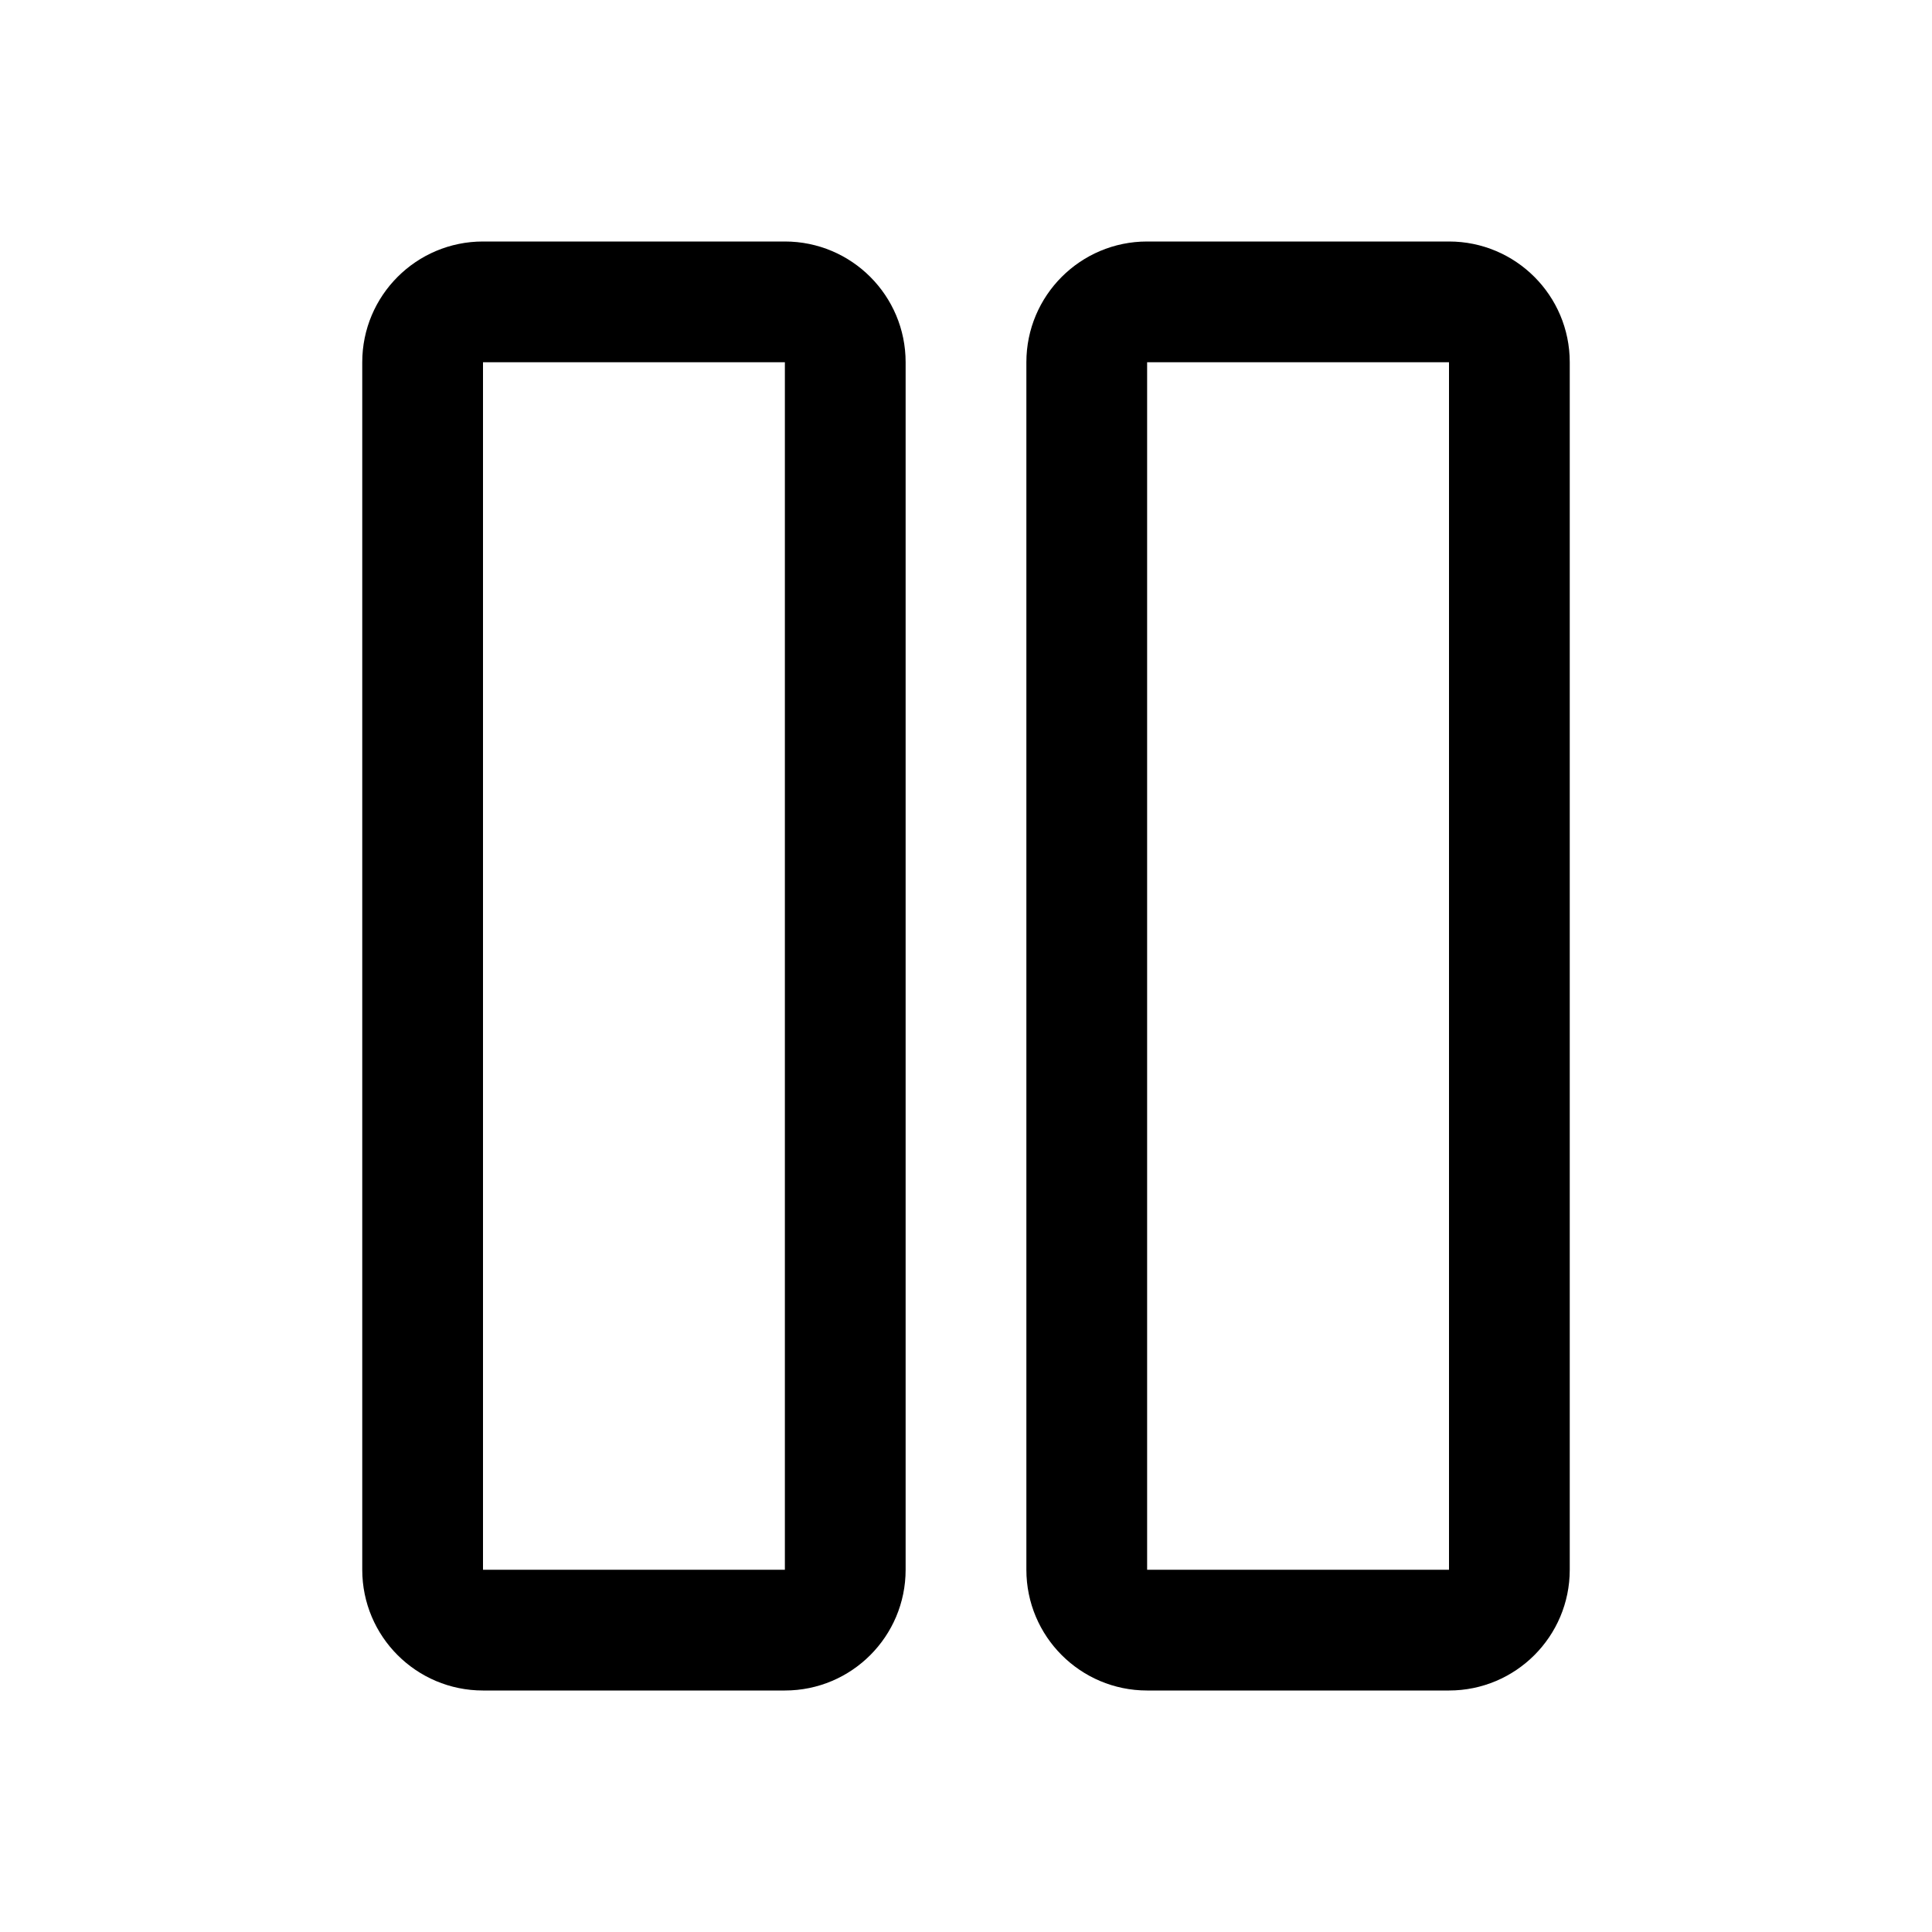
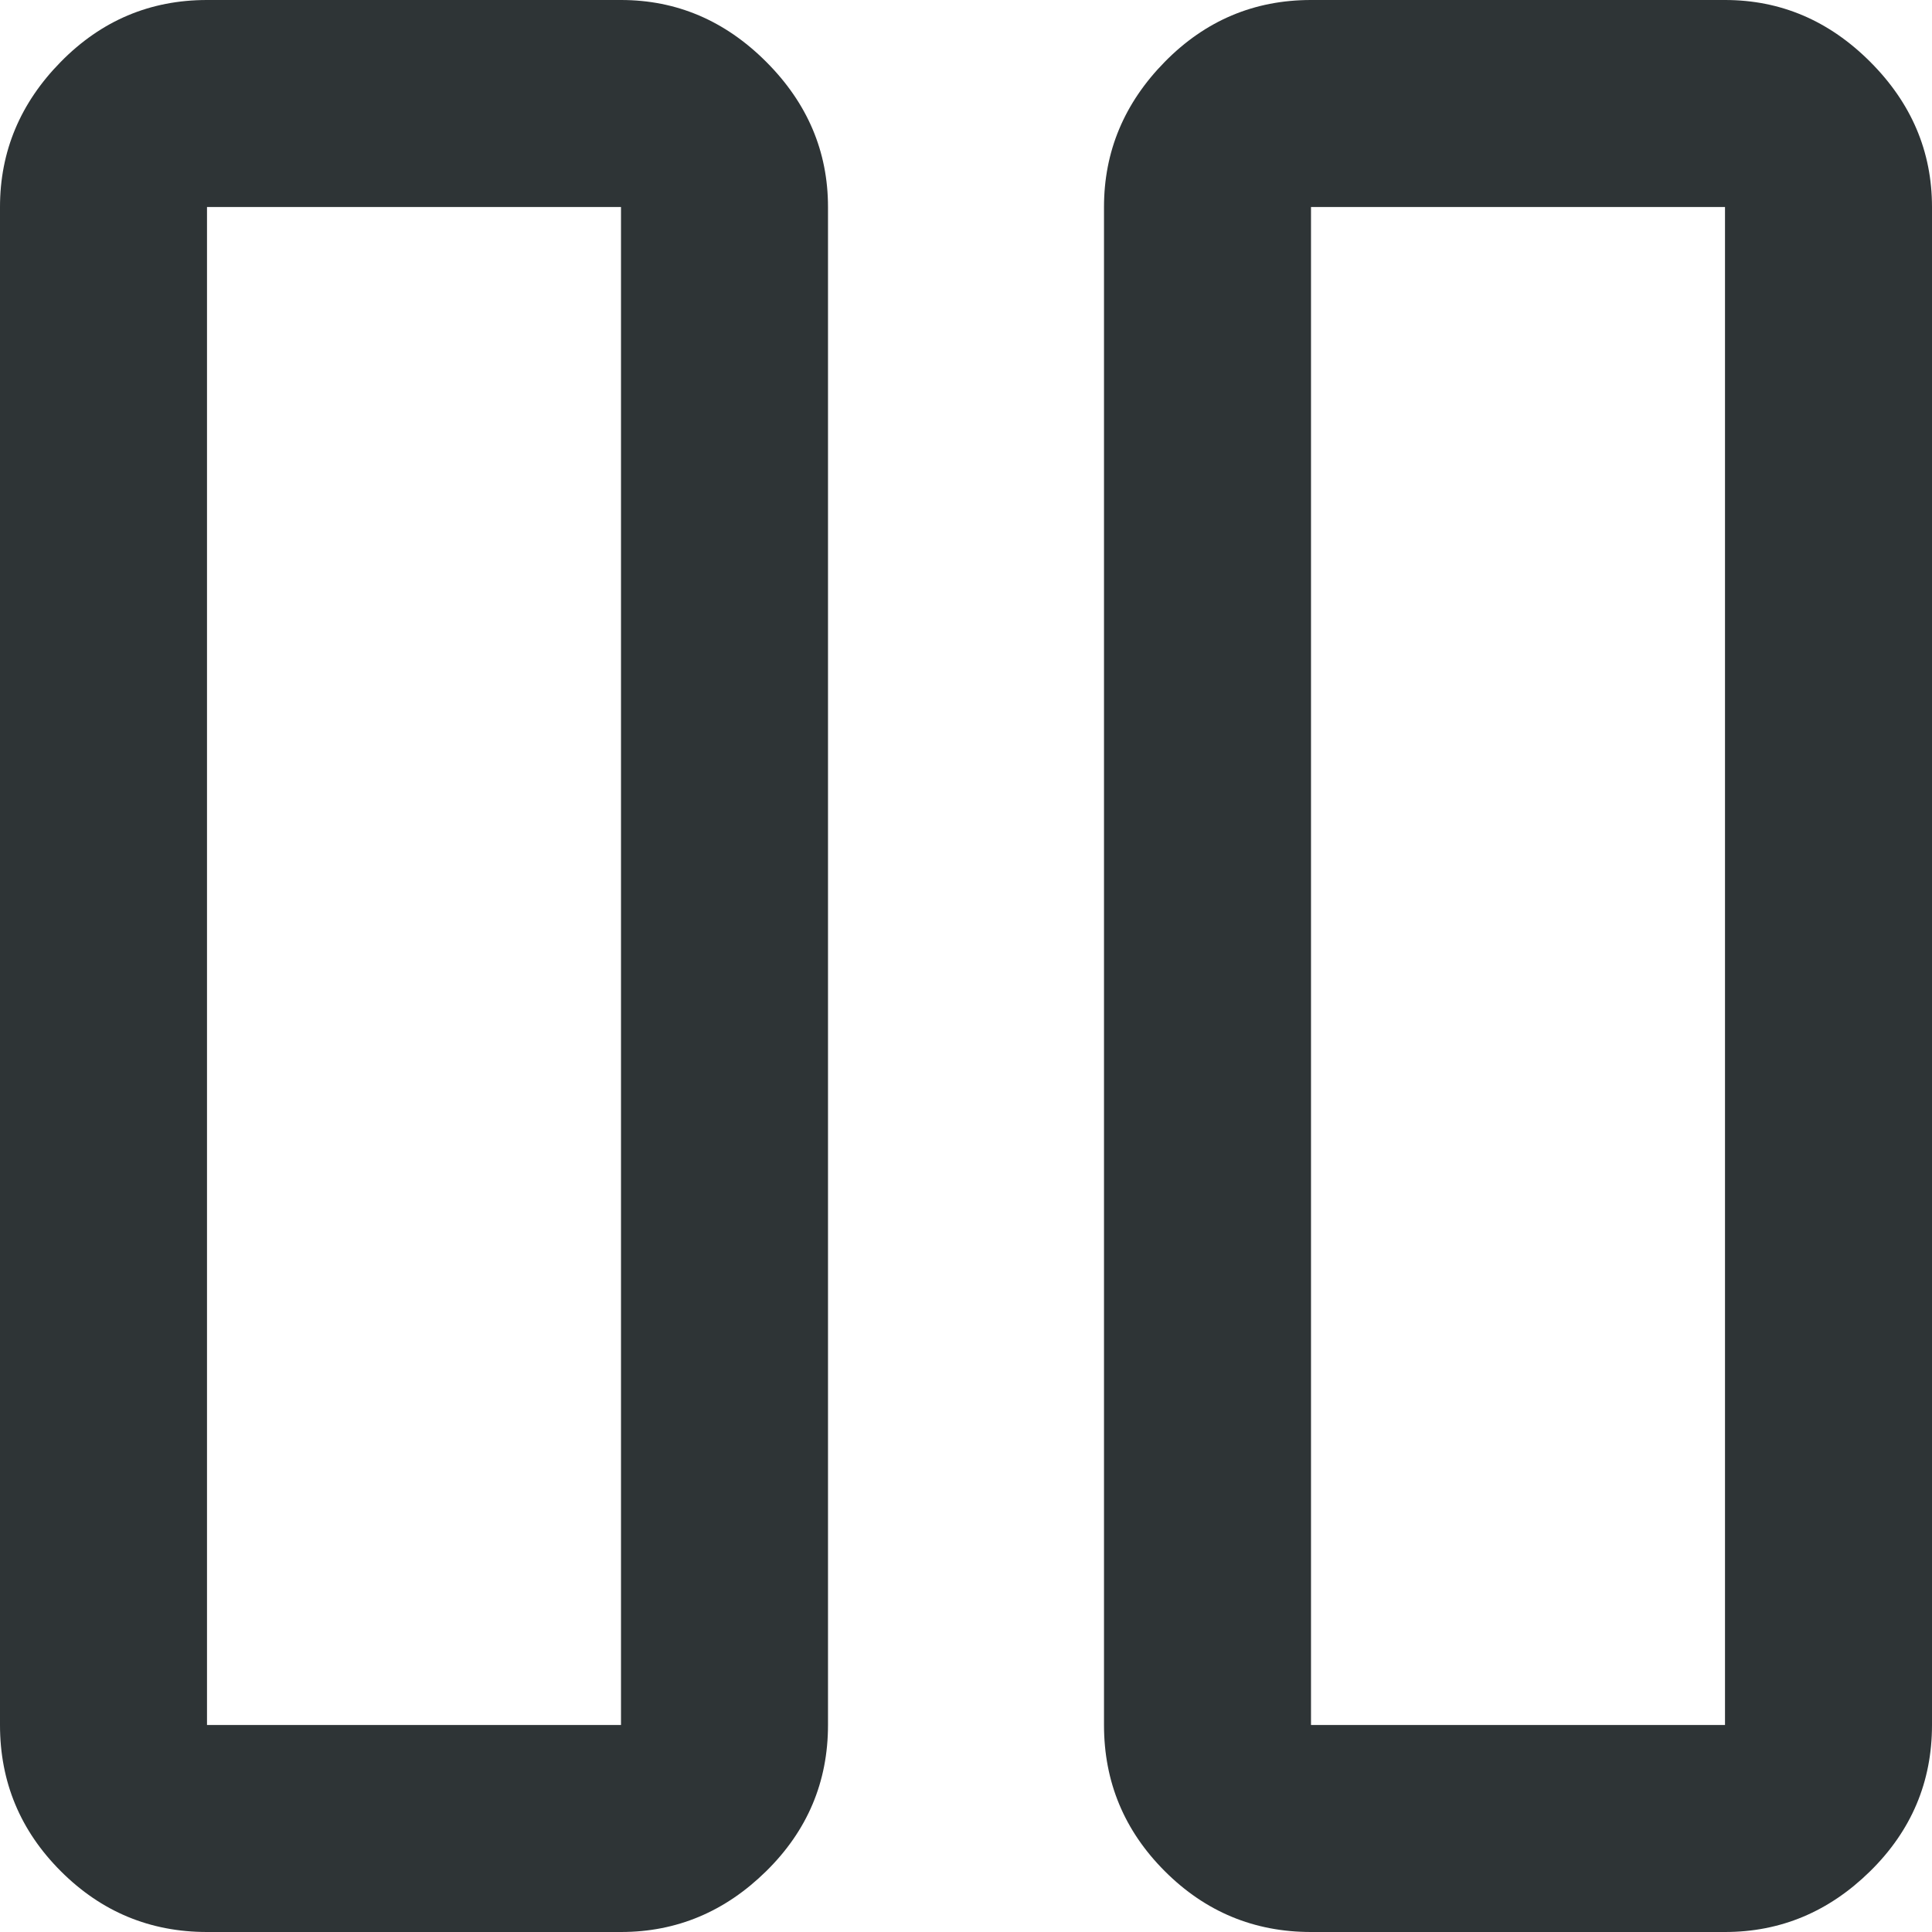
- <svg xmlns="http://www.w3.org/2000/svg" width="32" height="32" fill="#000000" viewBox="0 0 256 256">
-   <path d="M104,32H64A16,16,0,0,0,48,48V208a16,16,0,0,0,16,16h40a16,16,0,0,0,16-16V48A16,16,0,0,0,104,32Zm0,176H64V48h40ZM192,32H152a16,16,0,0,0-16,16V208a16,16,0,0,0,16,16h40a16,16,0,0,0,16-16V48A16,16,0,0,0,192,32Zm0,176H152V48h40Z" />
+ <svg xmlns="http://www.w3.org/2000/svg" height="20px" viewBox="144 -816 672 672" width="20px" fill="#2e3436">
+   <path d="M600-144q-29.7 0-50.85-21.15Q528-186.3 528-216v-528q0-29 21.15-50.5T600-816h144q29 0 50.5 21.5T816-744v528q0 29.7-21.5 50.85Q773-144 744-144H600Zm0-600v528h144v-528H600ZM216-144q-29.7 0-50.85-21.15Q144-186.3 144-216v-528q0-29 21.15-50.5T216-816h144q29 0 50.5 21.5T432-744v528q0 29.7-21.5 50.85Q389-144 360-144H216Zm0-600v528h144v-528H216Zm528 0H600h144Zm-384 0H216h144Z" />
</svg>
